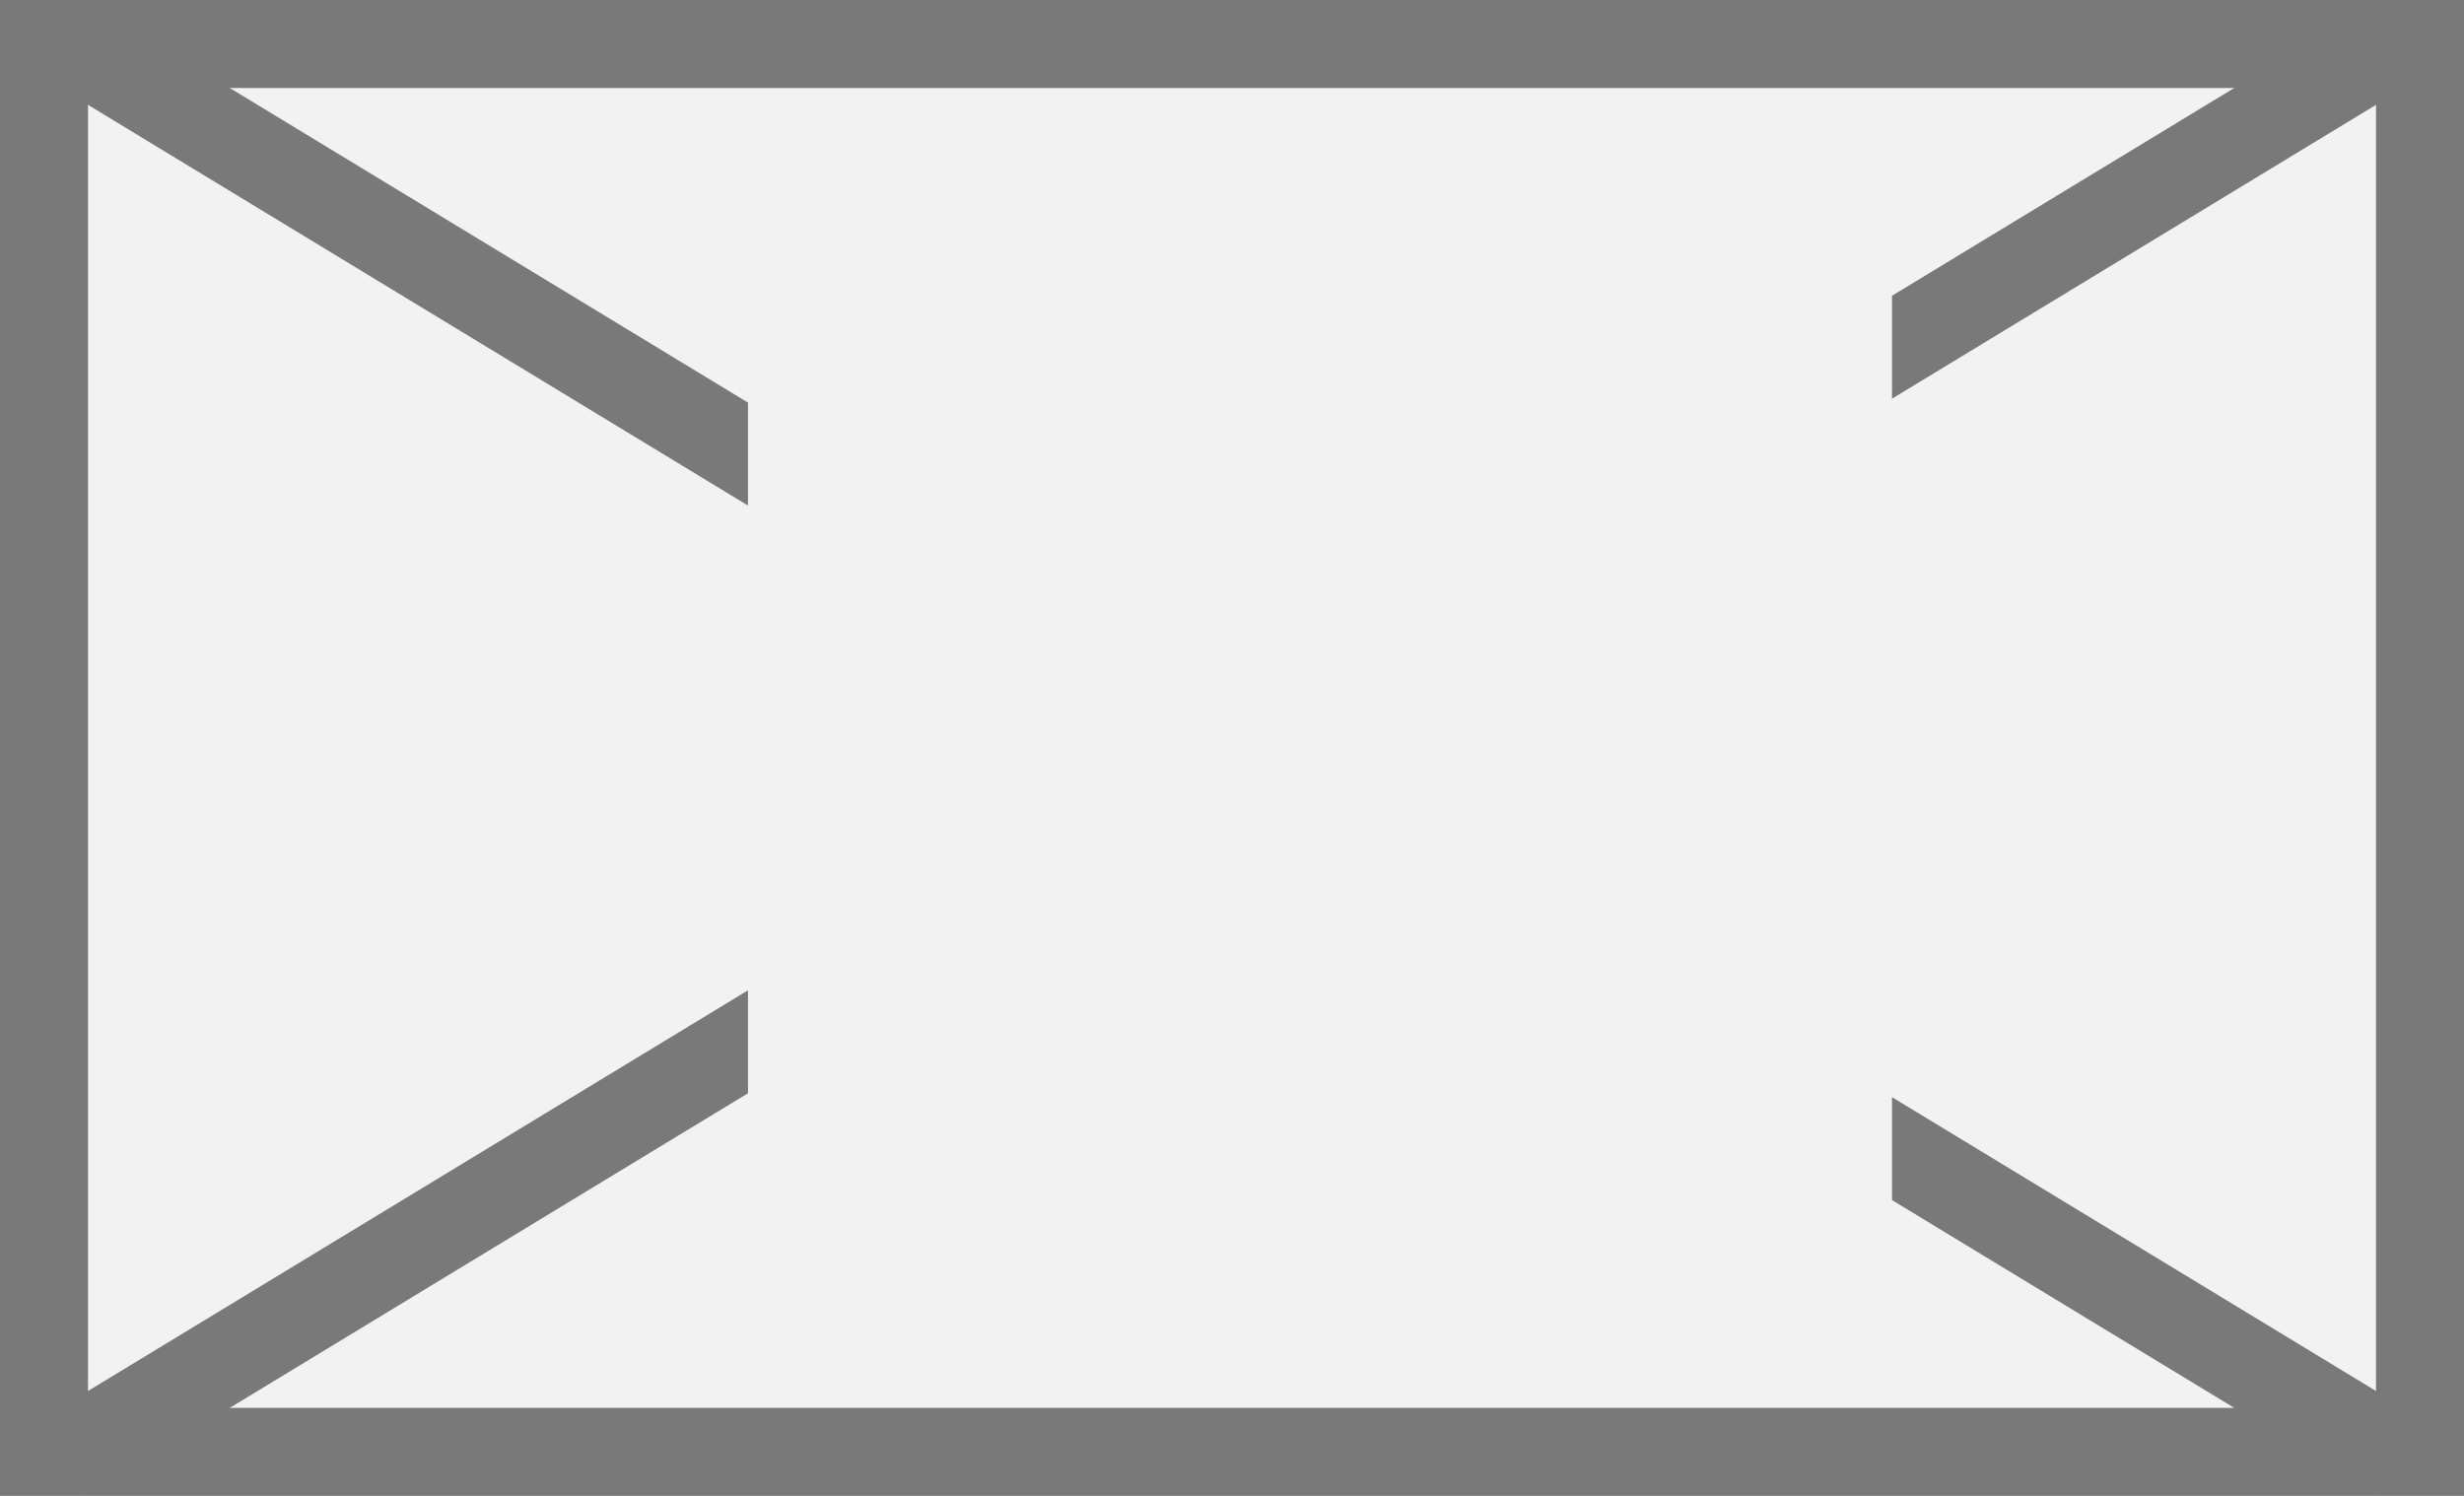
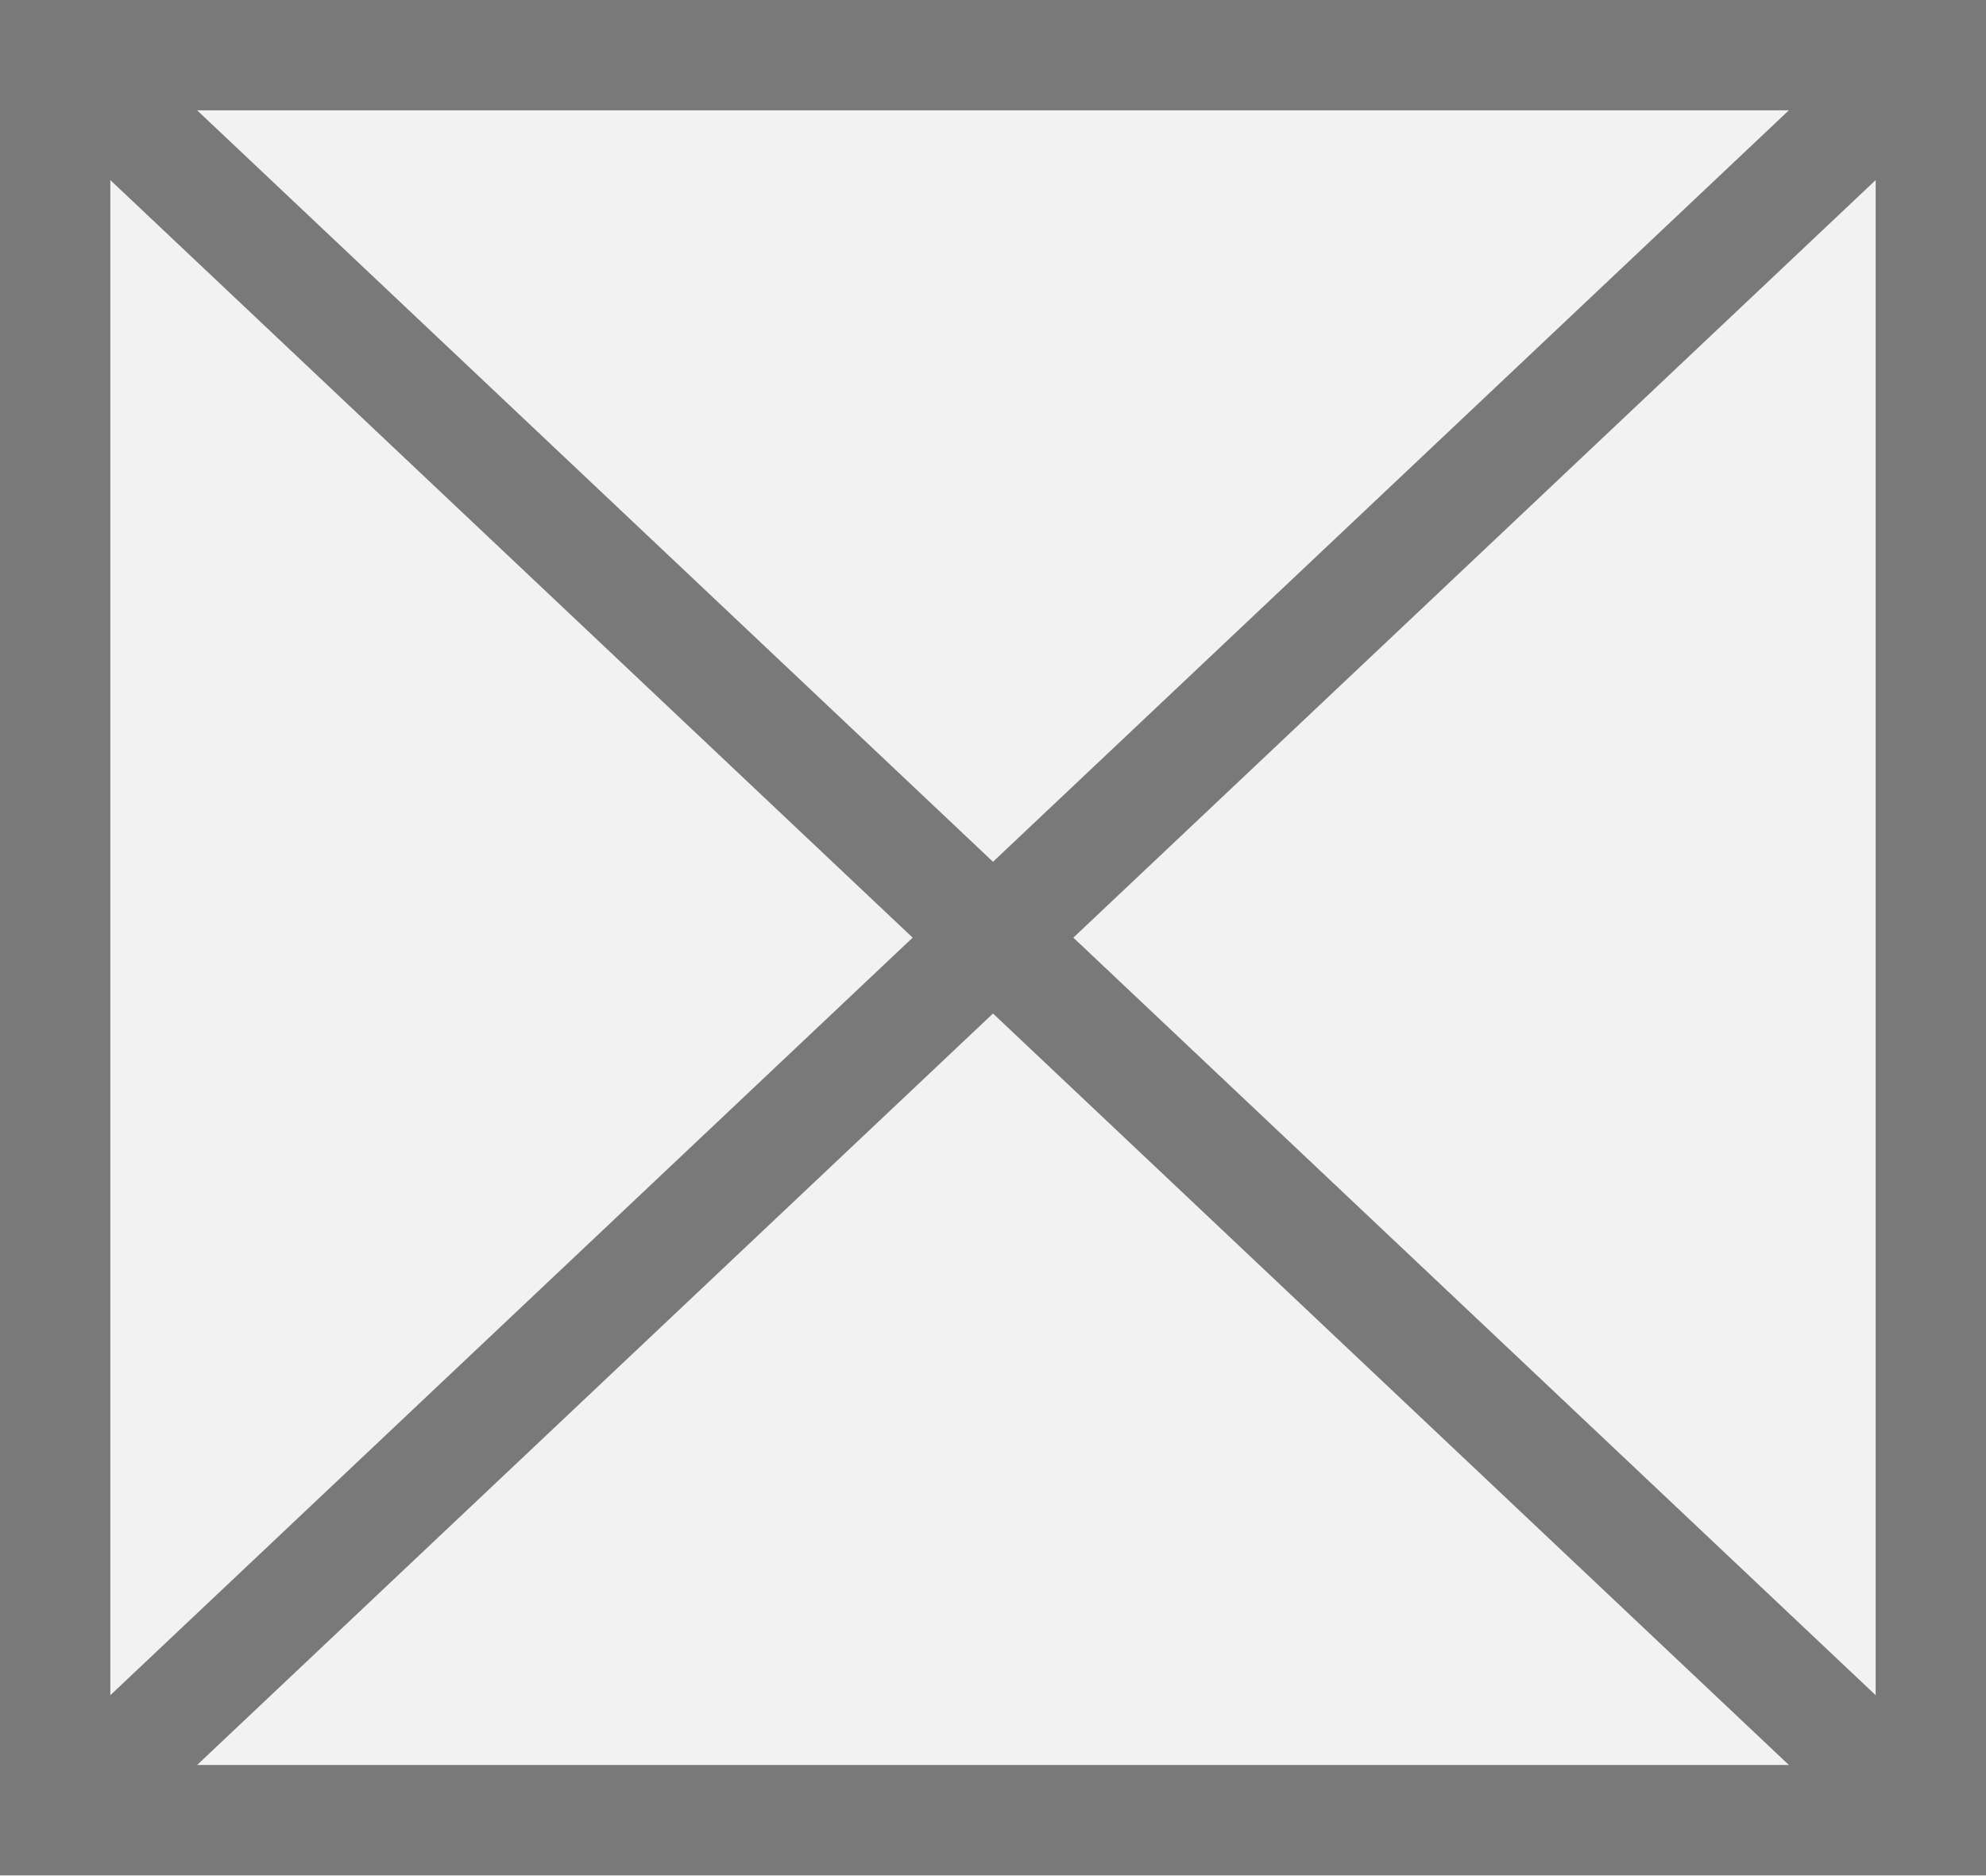
- <svg xmlns="http://www.w3.org/2000/svg" version="1.1" width="28px" height="17px">
-   <defs>
-     <mask fill="white" id="clip69">
-       <path d="M 784.5 649  L 797.5 649  L 797.5 661  L 784.5 661  Z M 776 646  L 804 646  L 804 663  L 776 663  Z " fill-rule="evenodd" />
-     </mask>
-   </defs>
-   <g transform="matrix(1 0 0 1 -776 -646 )">
-     <path d="M 776.5 646.5  L 803.5 646.5  L 803.5 662.5  L 776.5 662.5  L 776.5 646.5  Z " fill-rule="nonzero" fill="#f2f2f2" stroke="none" />
-     <path d="M 776.5 646.5  L 803.5 646.5  L 803.5 662.5  L 776.5 662.5  L 776.5 646.5  Z " stroke-width="1" stroke="#797979" fill="none" />
-     <path d="M 776.704 646.427  L 803.296 662.573  M 803.296 646.427  L 776.704 662.573  " stroke-width="1" stroke="#797979" fill="none" mask="url(#clip69)" />
+ <svg xmlns="http://www.w3.org/2000/svg" version="1.1" width="18px" height="17px">
+   <g transform="matrix(1 0 0 1 -662 -885 )">
+     <path d="M 662.5 885.5  L 679.5 885.5  L 679.5 901.5  L 662.5 901.5  L 662.5 885.5  Z " fill-rule="nonzero" fill="#f2f2f2" stroke="none" />
+     <path d="M 662.5 885.5  L 679.5 885.5  L 679.5 901.5  L 662.5 901.5  L 662.5 885.5  Z " stroke-width="1" stroke="#797979" fill="none" />
+     <path d="M 662.385 885.364  L 679.615 901.636  M 679.615 885.364  L 662.385 901.636  " stroke-width="1" stroke="#797979" fill="none" />
  </g>
</svg>
